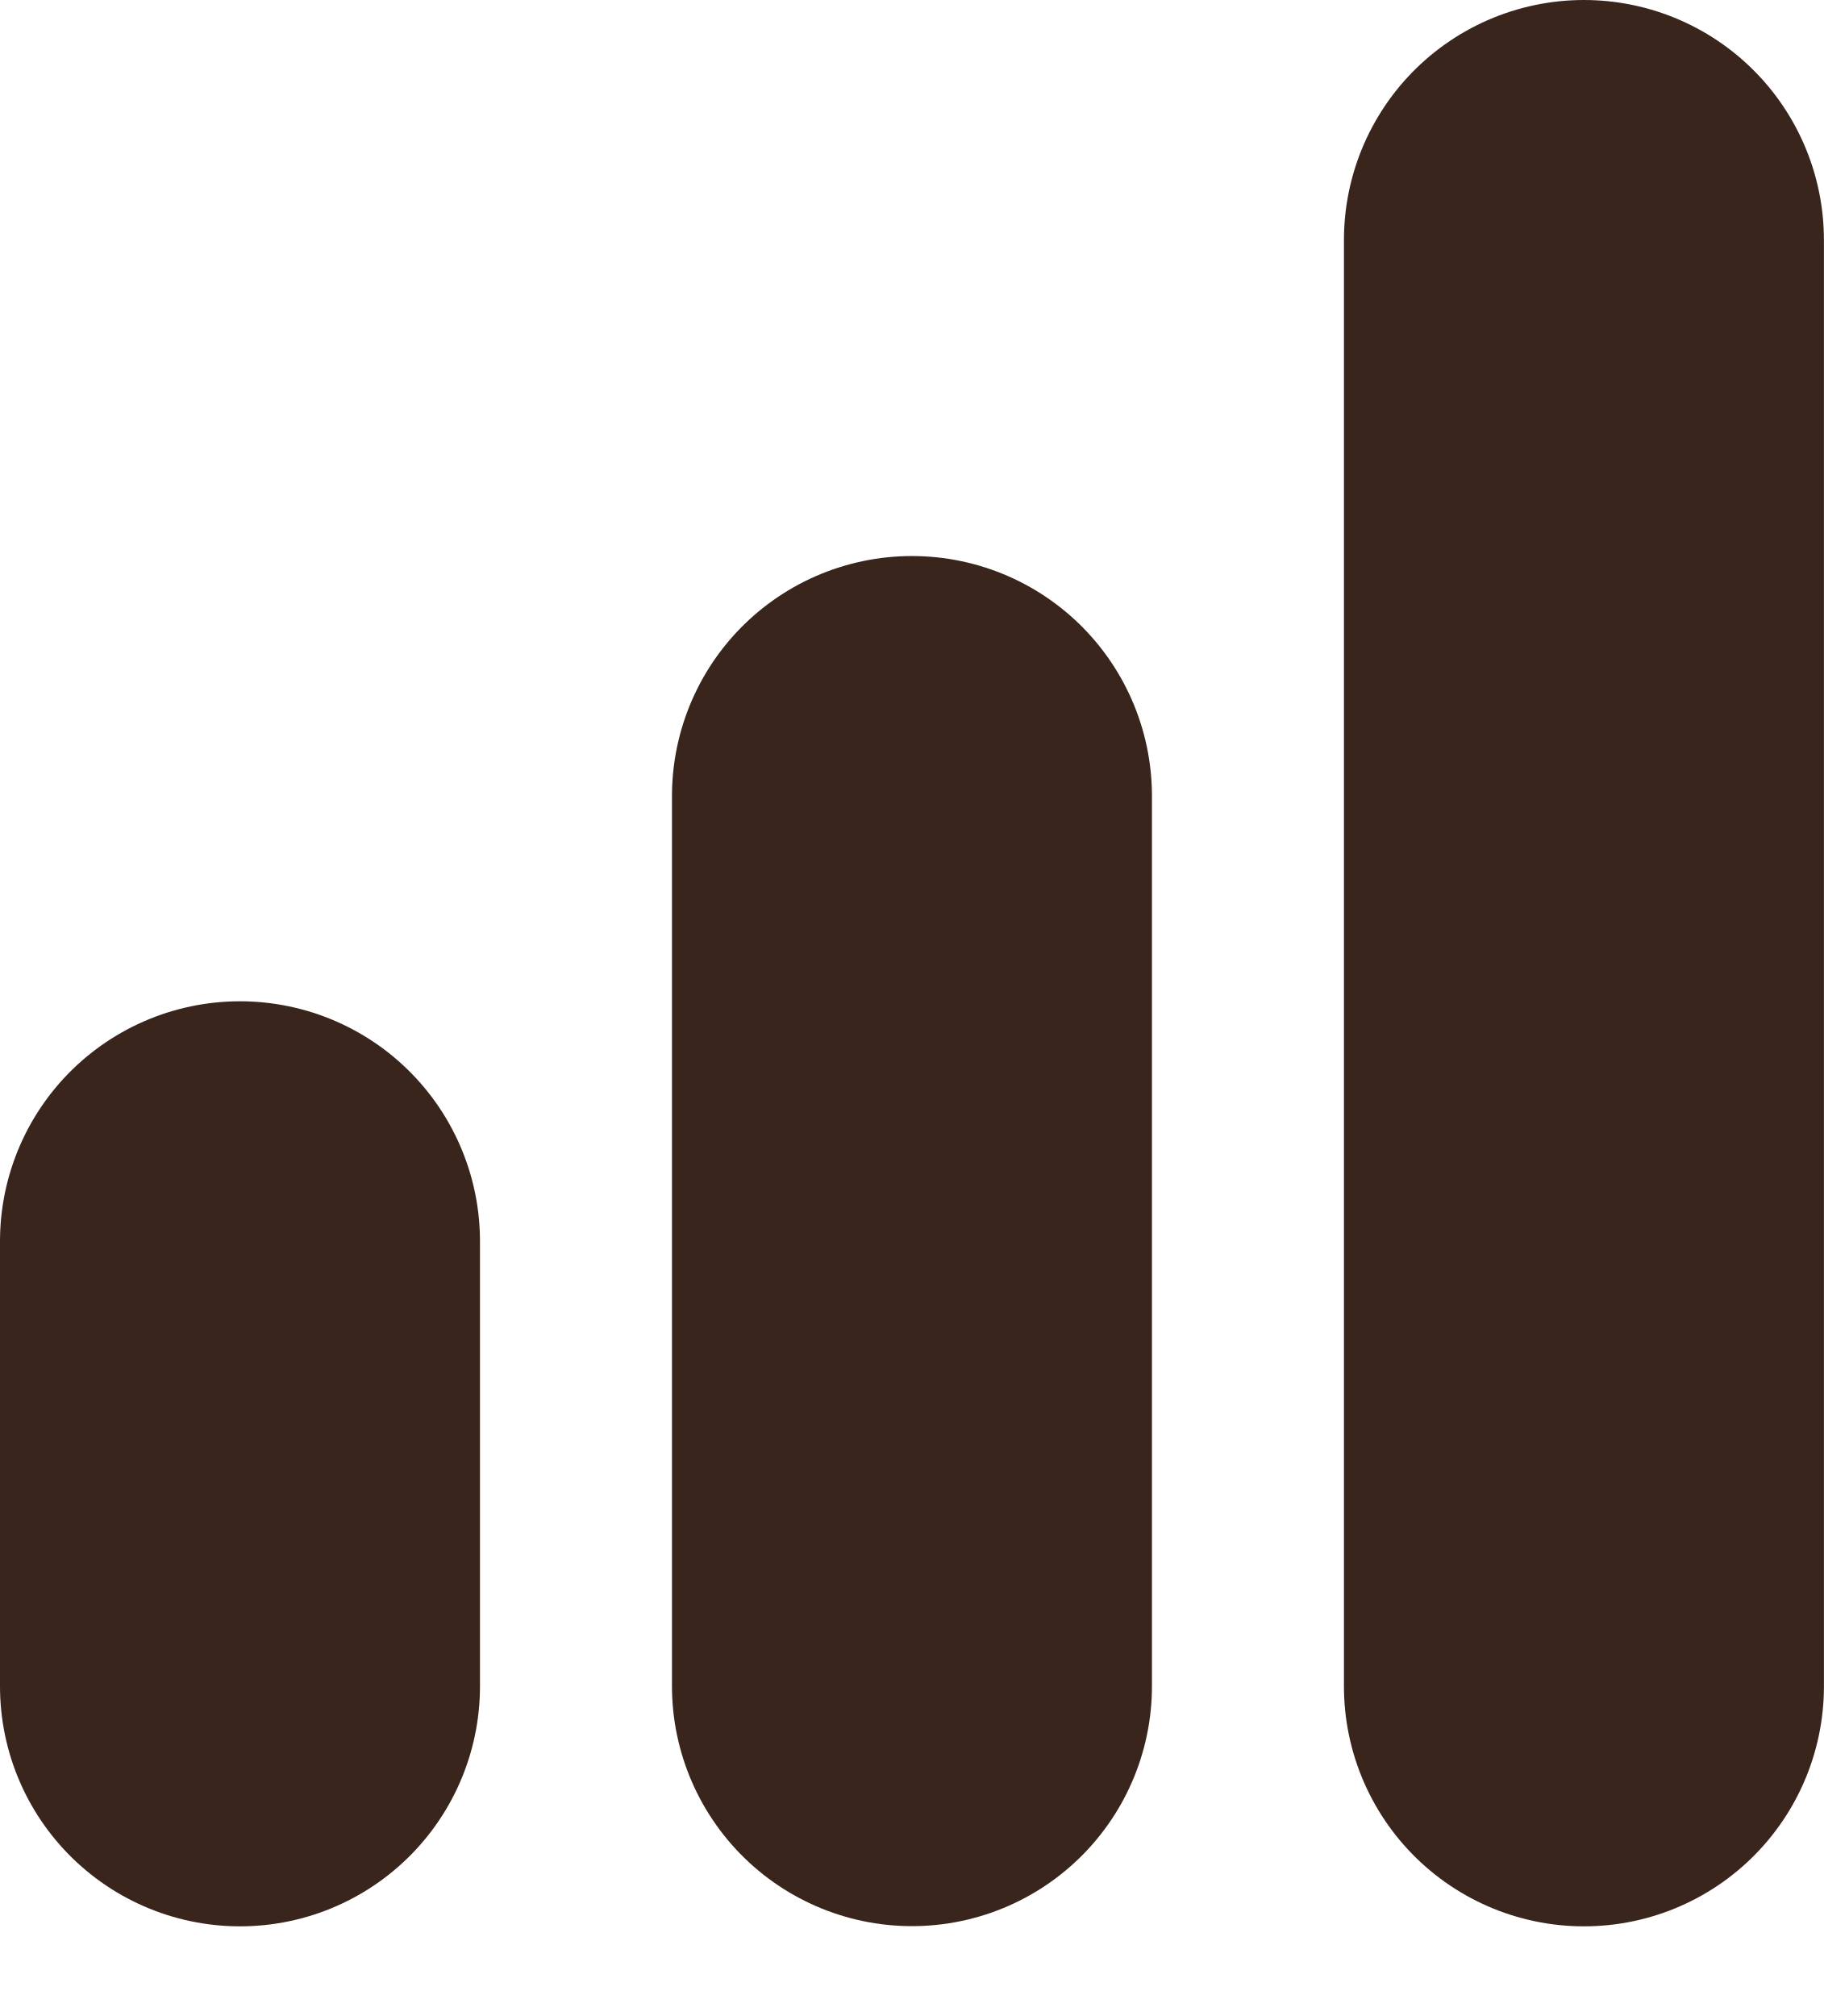
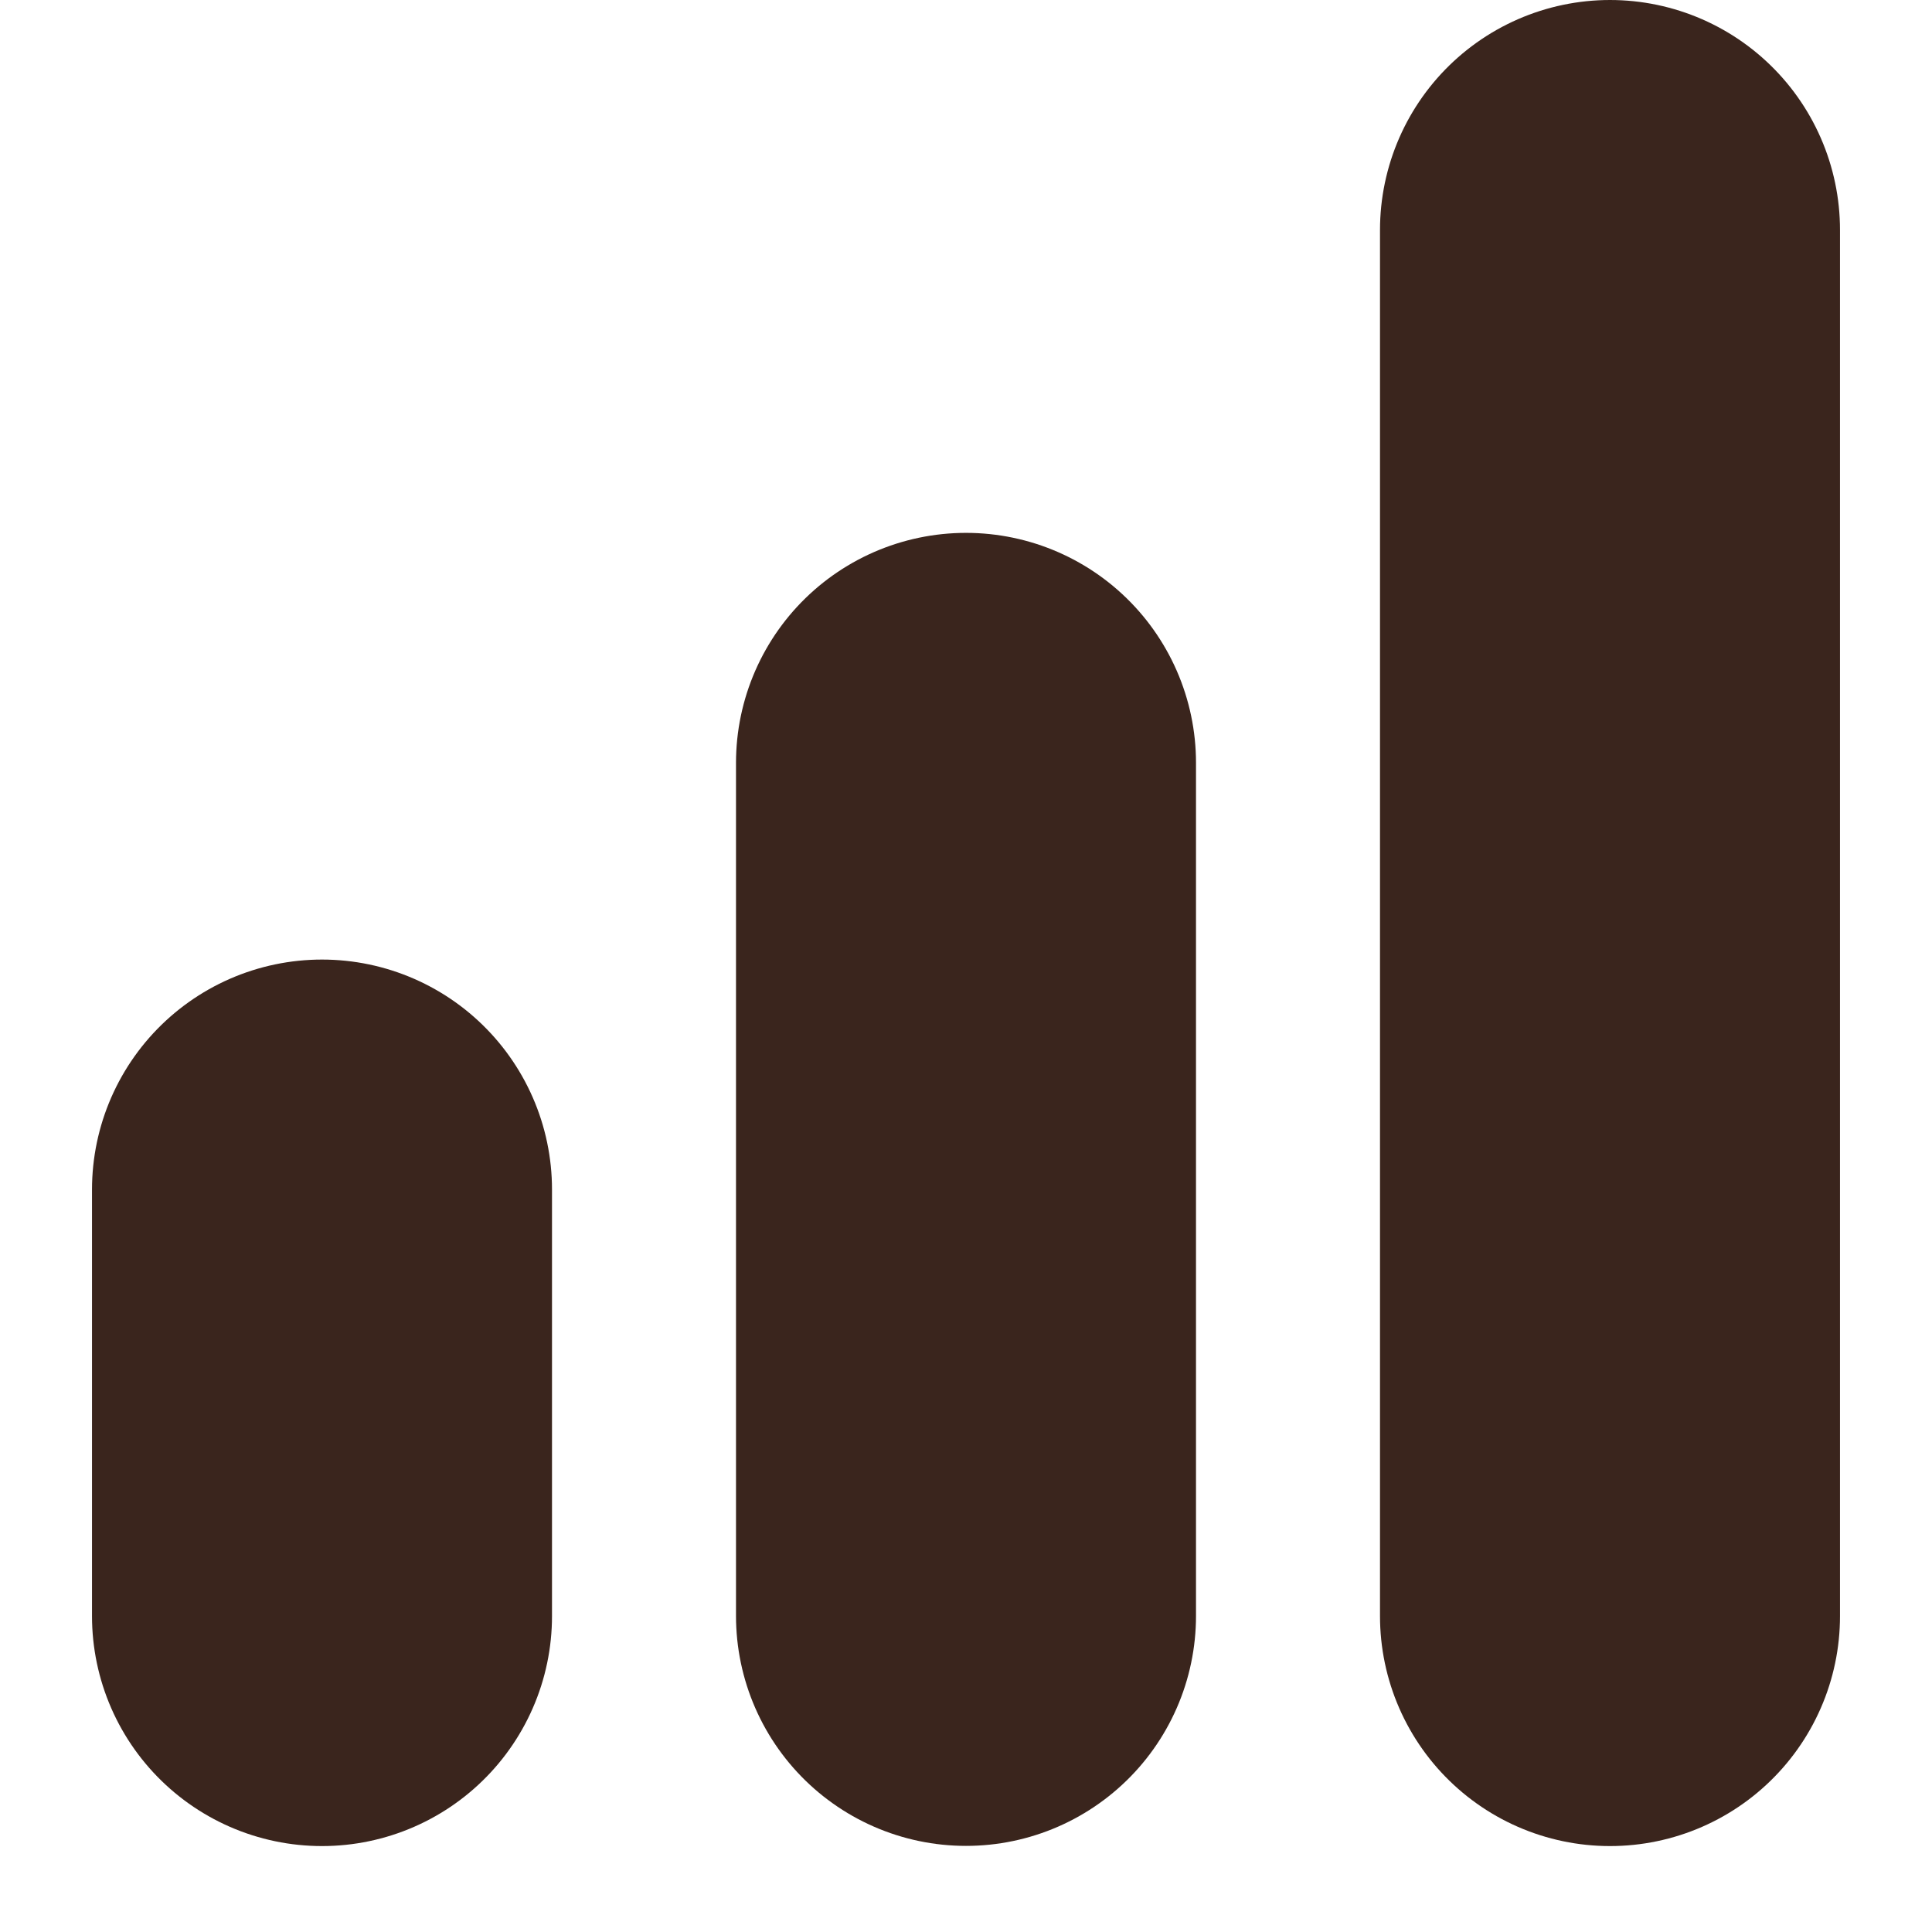
- <svg xmlns="http://www.w3.org/2000/svg" width="19" height="21" viewBox="0 0 19 21" fill="none">
+ <svg xmlns="http://www.w3.org/2000/svg" viewBox="-1 0 21 21" fill="none">
  <path d="M9.5 17.564V8.292V17.564Z" fill="#F7F6F2" />
  <path d="M9.5 17.564V8.292" stroke="#3A251D" stroke-width="5" stroke-linecap="round" />
  <path d="M2.5 17.566V12.93V17.566Z" fill="#F7F6F2" />
  <path d="M2.5 17.566V12.93" stroke="#3A251D" stroke-width="5" stroke-linecap="round" />
  <path d="M16.5 17.566V2.5V17.566Z" fill="#F7F6F2" />
  <path d="M16.5 17.566V2.5" stroke="#3A251D" stroke-width="5" stroke-linecap="round" />
</svg>
